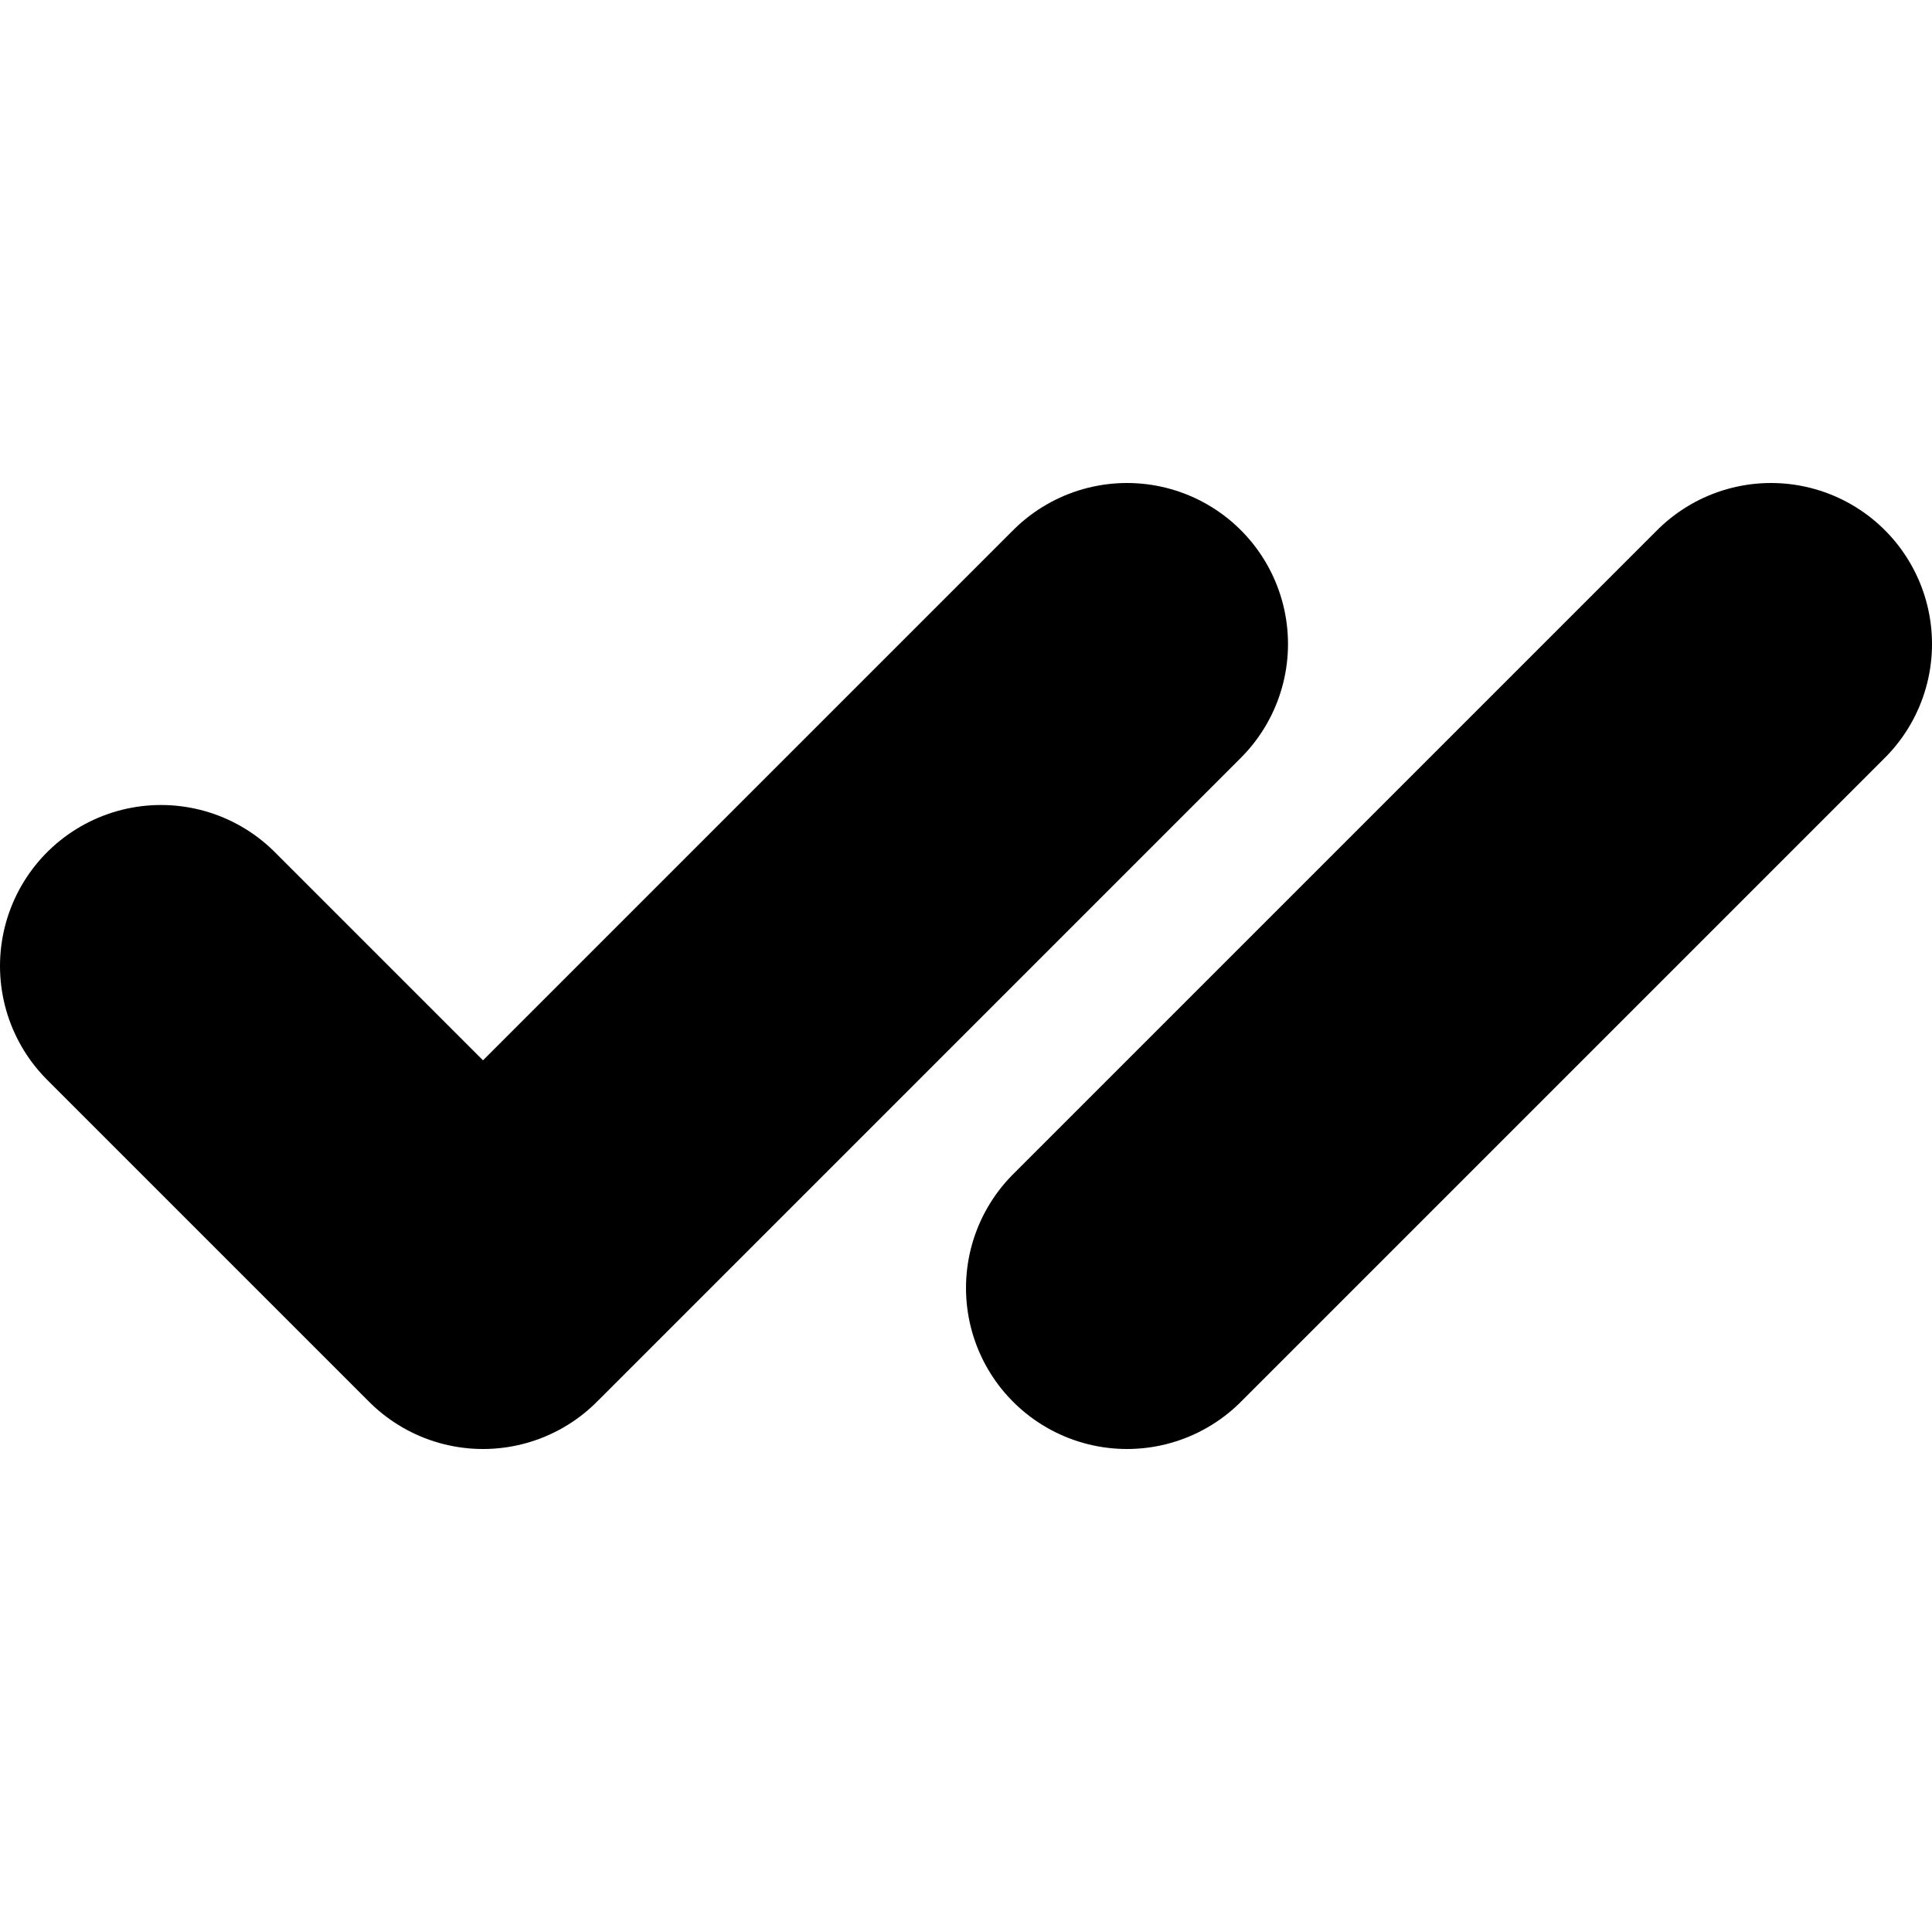
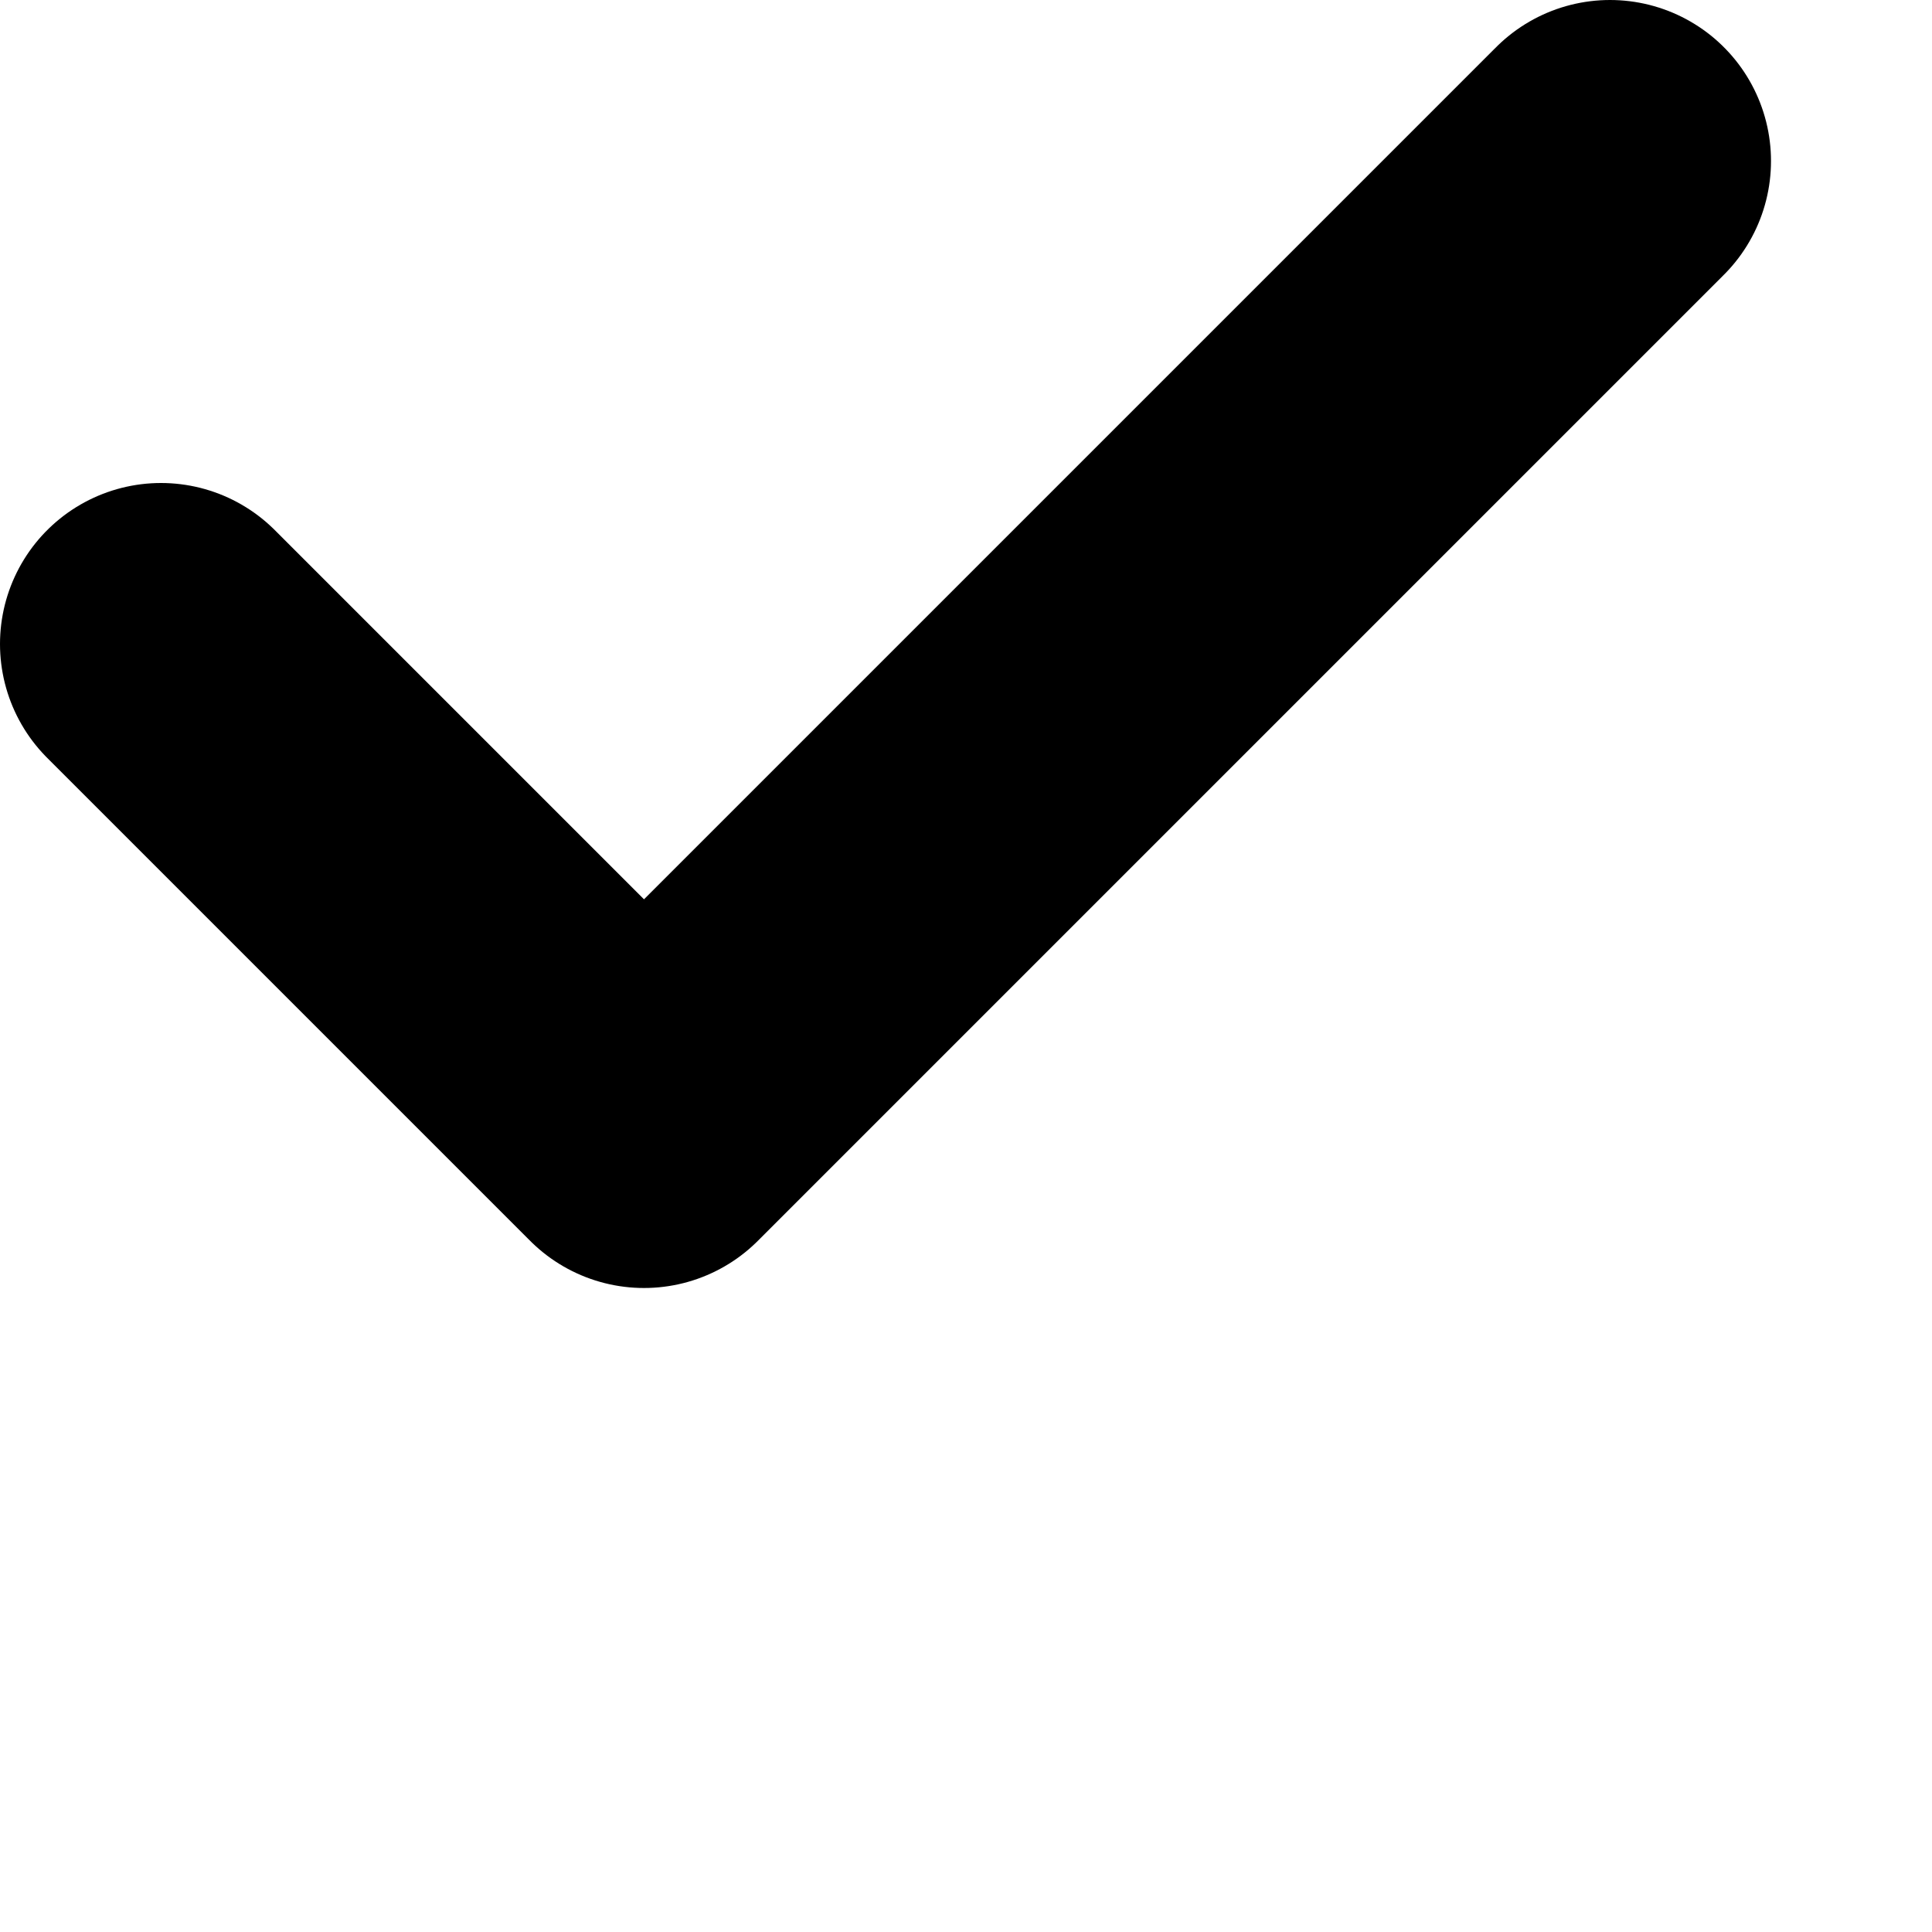
- <svg xmlns="http://www.w3.org/2000/svg" width="12" height="12" focusable="false" viewBox="0 0 12 12">
-   <path fill="none" stroke="currentColor" stroke-linecap="round" stroke-linejoin="round" stroke-width="2" d="M1 6l2 2 4-4m0 4l4-4" />
+ <svg xmlns="http://www.w3.org/2000/svg" width="30" height="30" focusable="false" viewBox="0 0 12 12">
+   <path fill="none" stroke="currentColor" stroke-linecap="round" stroke-linejoin="round" stroke-width="2" d="M1 4l3 3 6-6" />
</svg>
